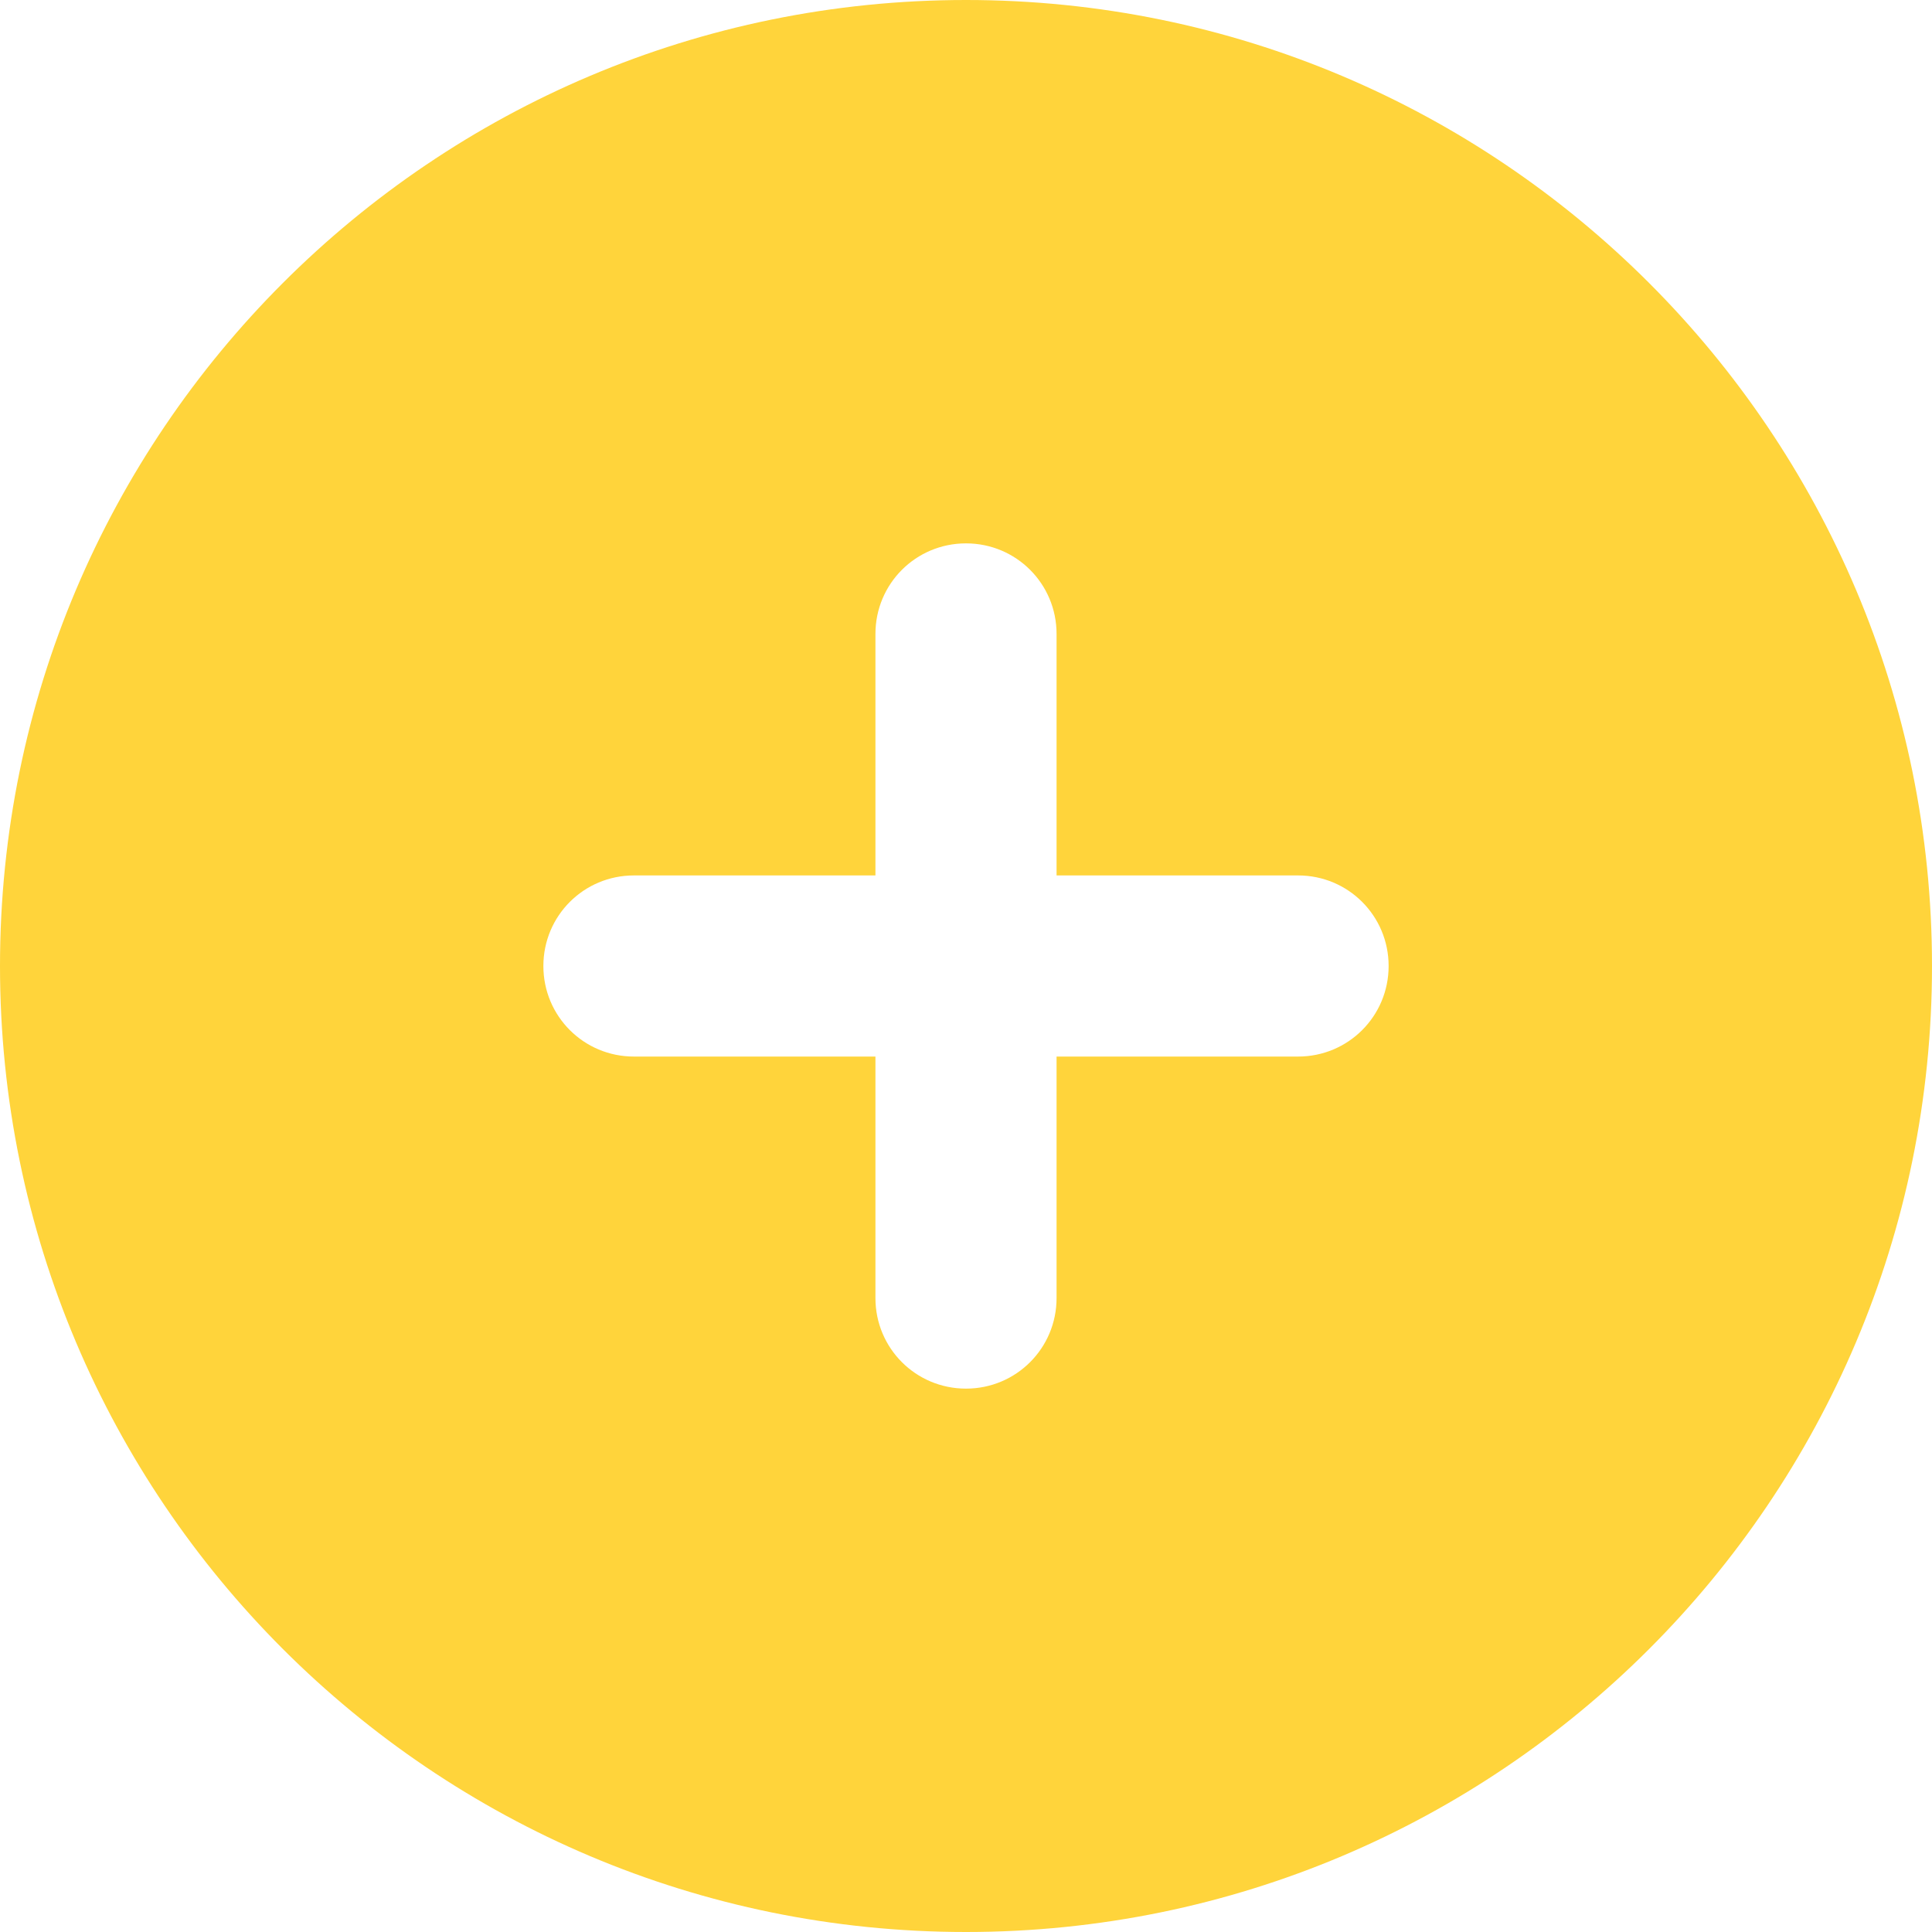
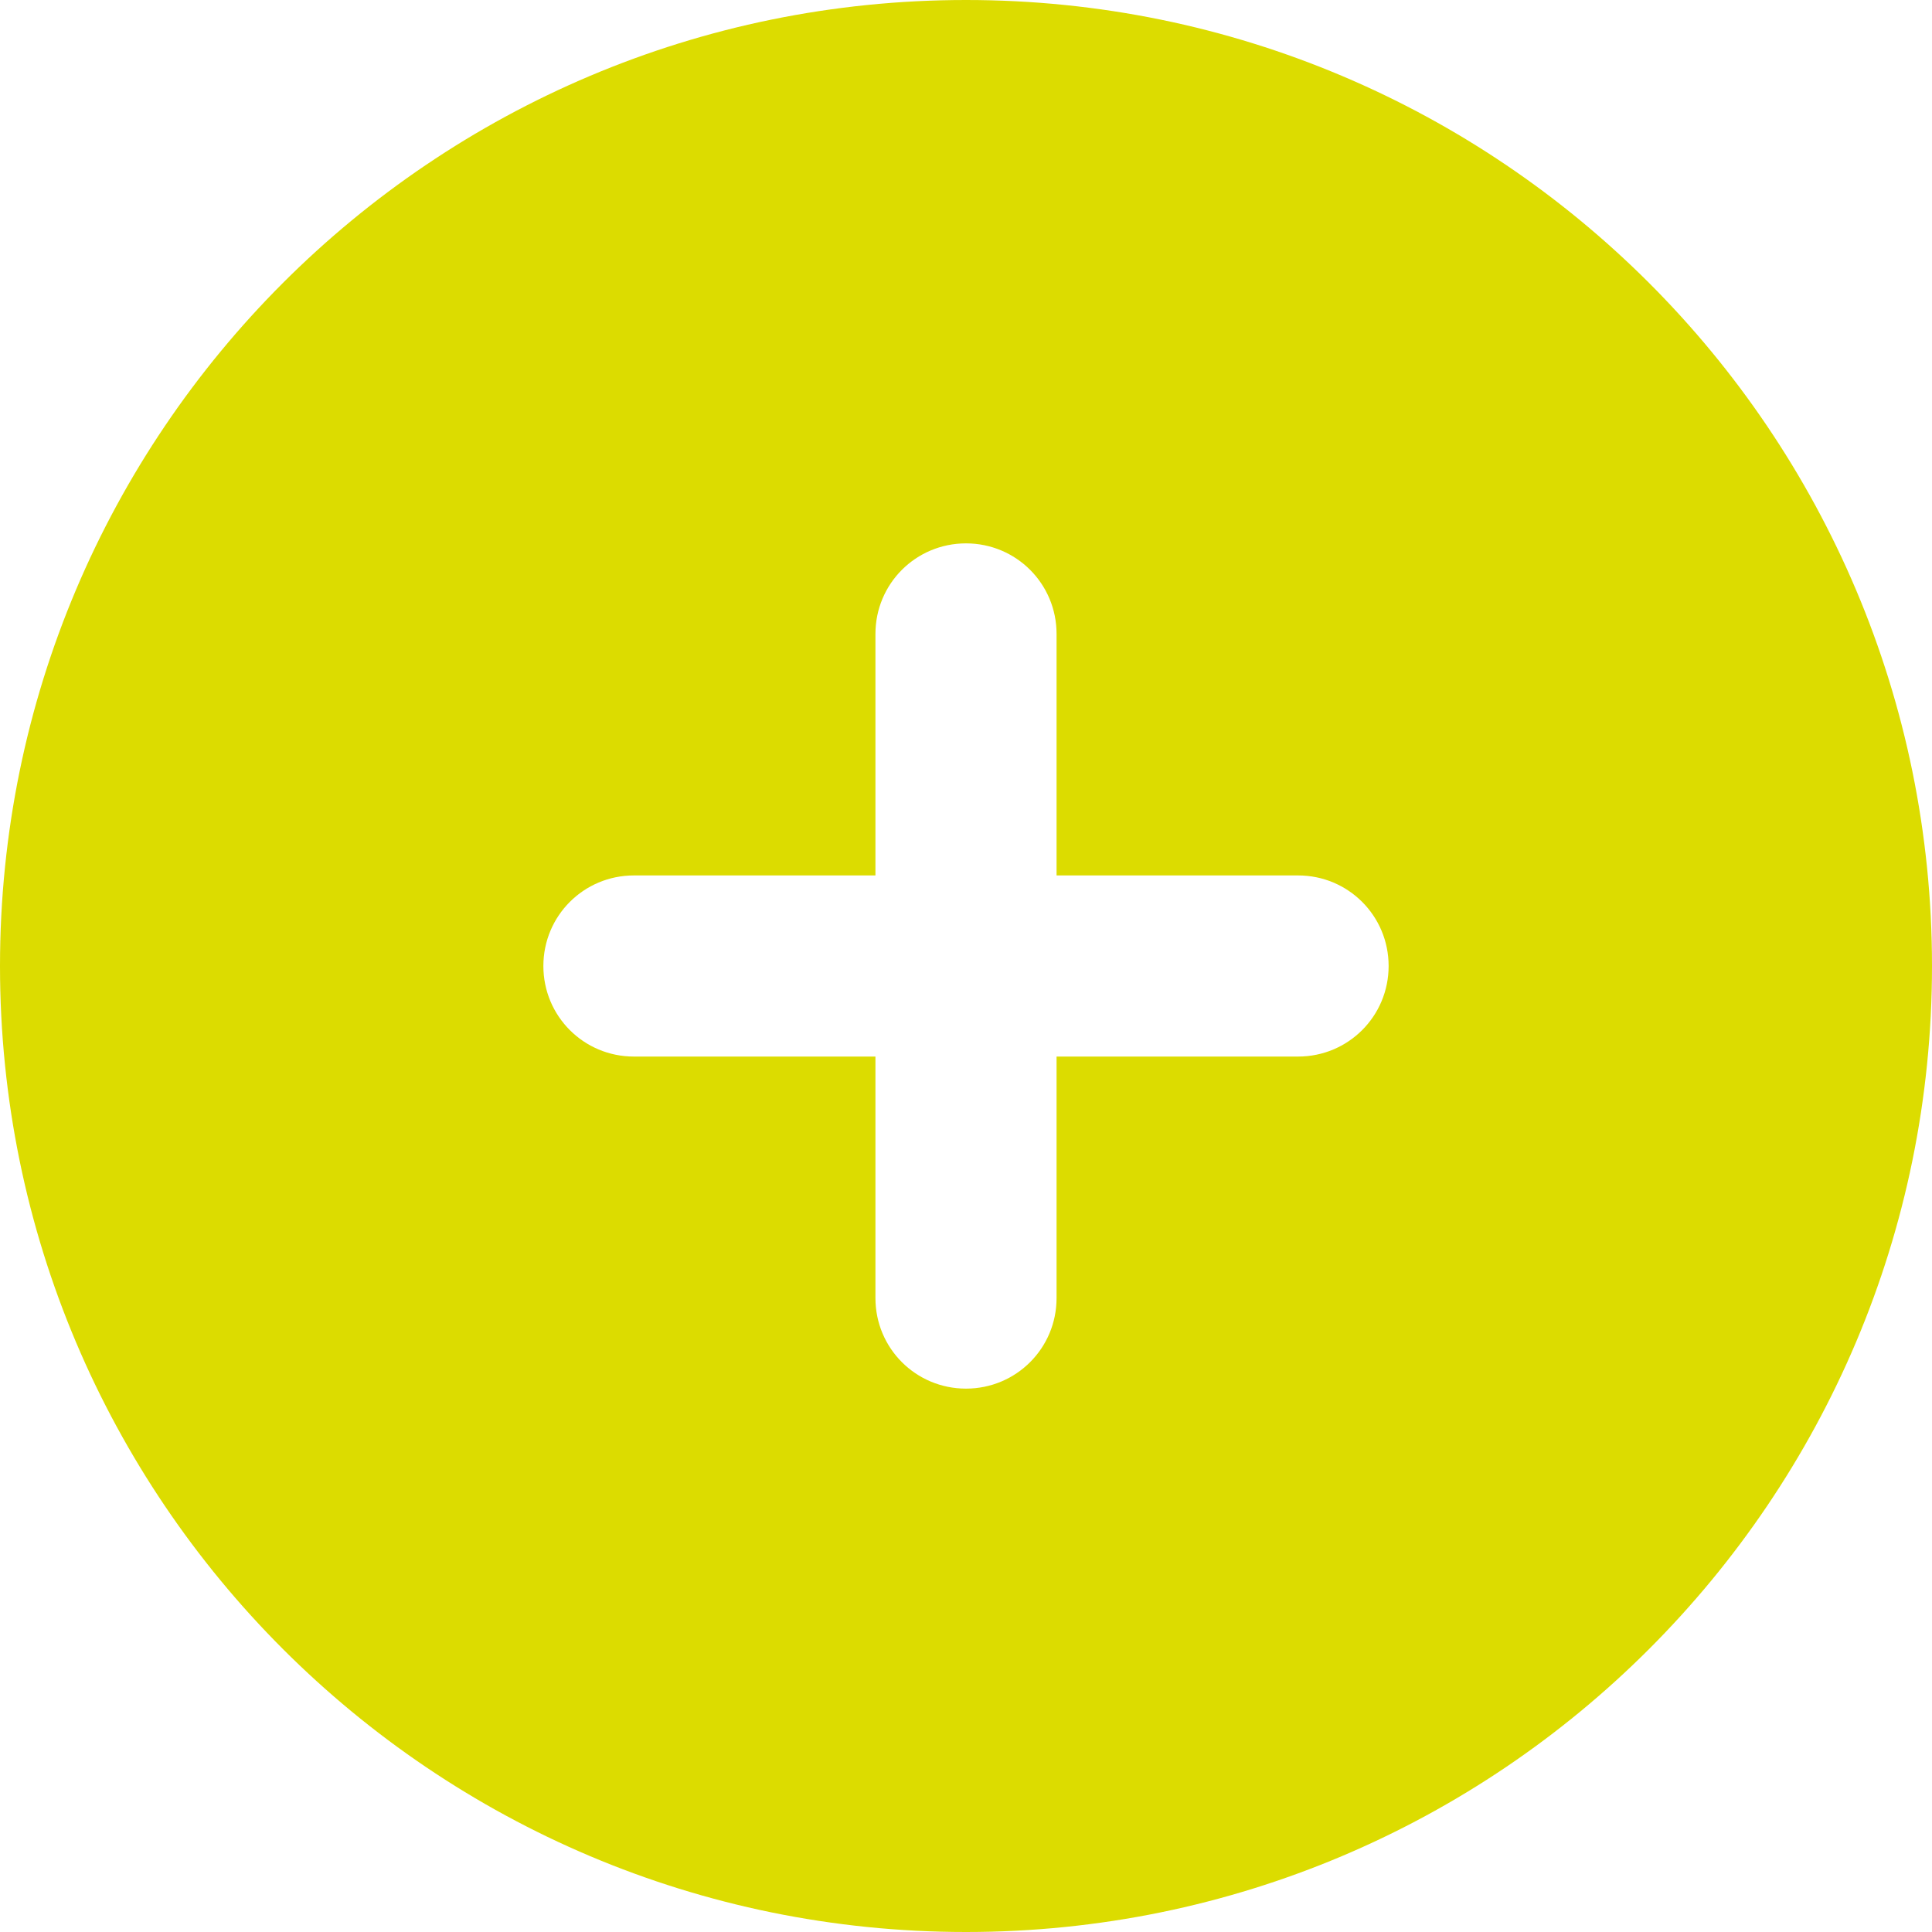
<svg xmlns="http://www.w3.org/2000/svg" viewBox="0 0 512 512">
-   <path fill="#FFD43B" d="M256 512A256 256 0 1 0 256 0a256 256 0 1 0 0 512zM232 344V280H168c-13.3 0-24-10.7-24-24s10.7-24 24-24h64V168c0-13.3 10.7-24 24-24s24 10.7 24 24v64h64c13.3 0 24 10.7 24 24s-10.7 24-24 24H280v64c0 13.3-10.7 24-24 24s-24-10.7-24-24z" />
+   <path fill="#dcdc00" d="M256 512A256 256 0 1 0 256 0a256 256 0 1 0 0 512zM232 344V280H168c-13.3 0-24-10.7-24-24s10.7-24 24-24h64V168c0-13.3 10.7-24 24-24s24 10.7 24 24v64h64c13.3 0 24 10.7 24 24s-10.7 24-24 24H280v64c0 13.3-10.7 24-24 24s-24-10.7-24-24z" />
</svg>
